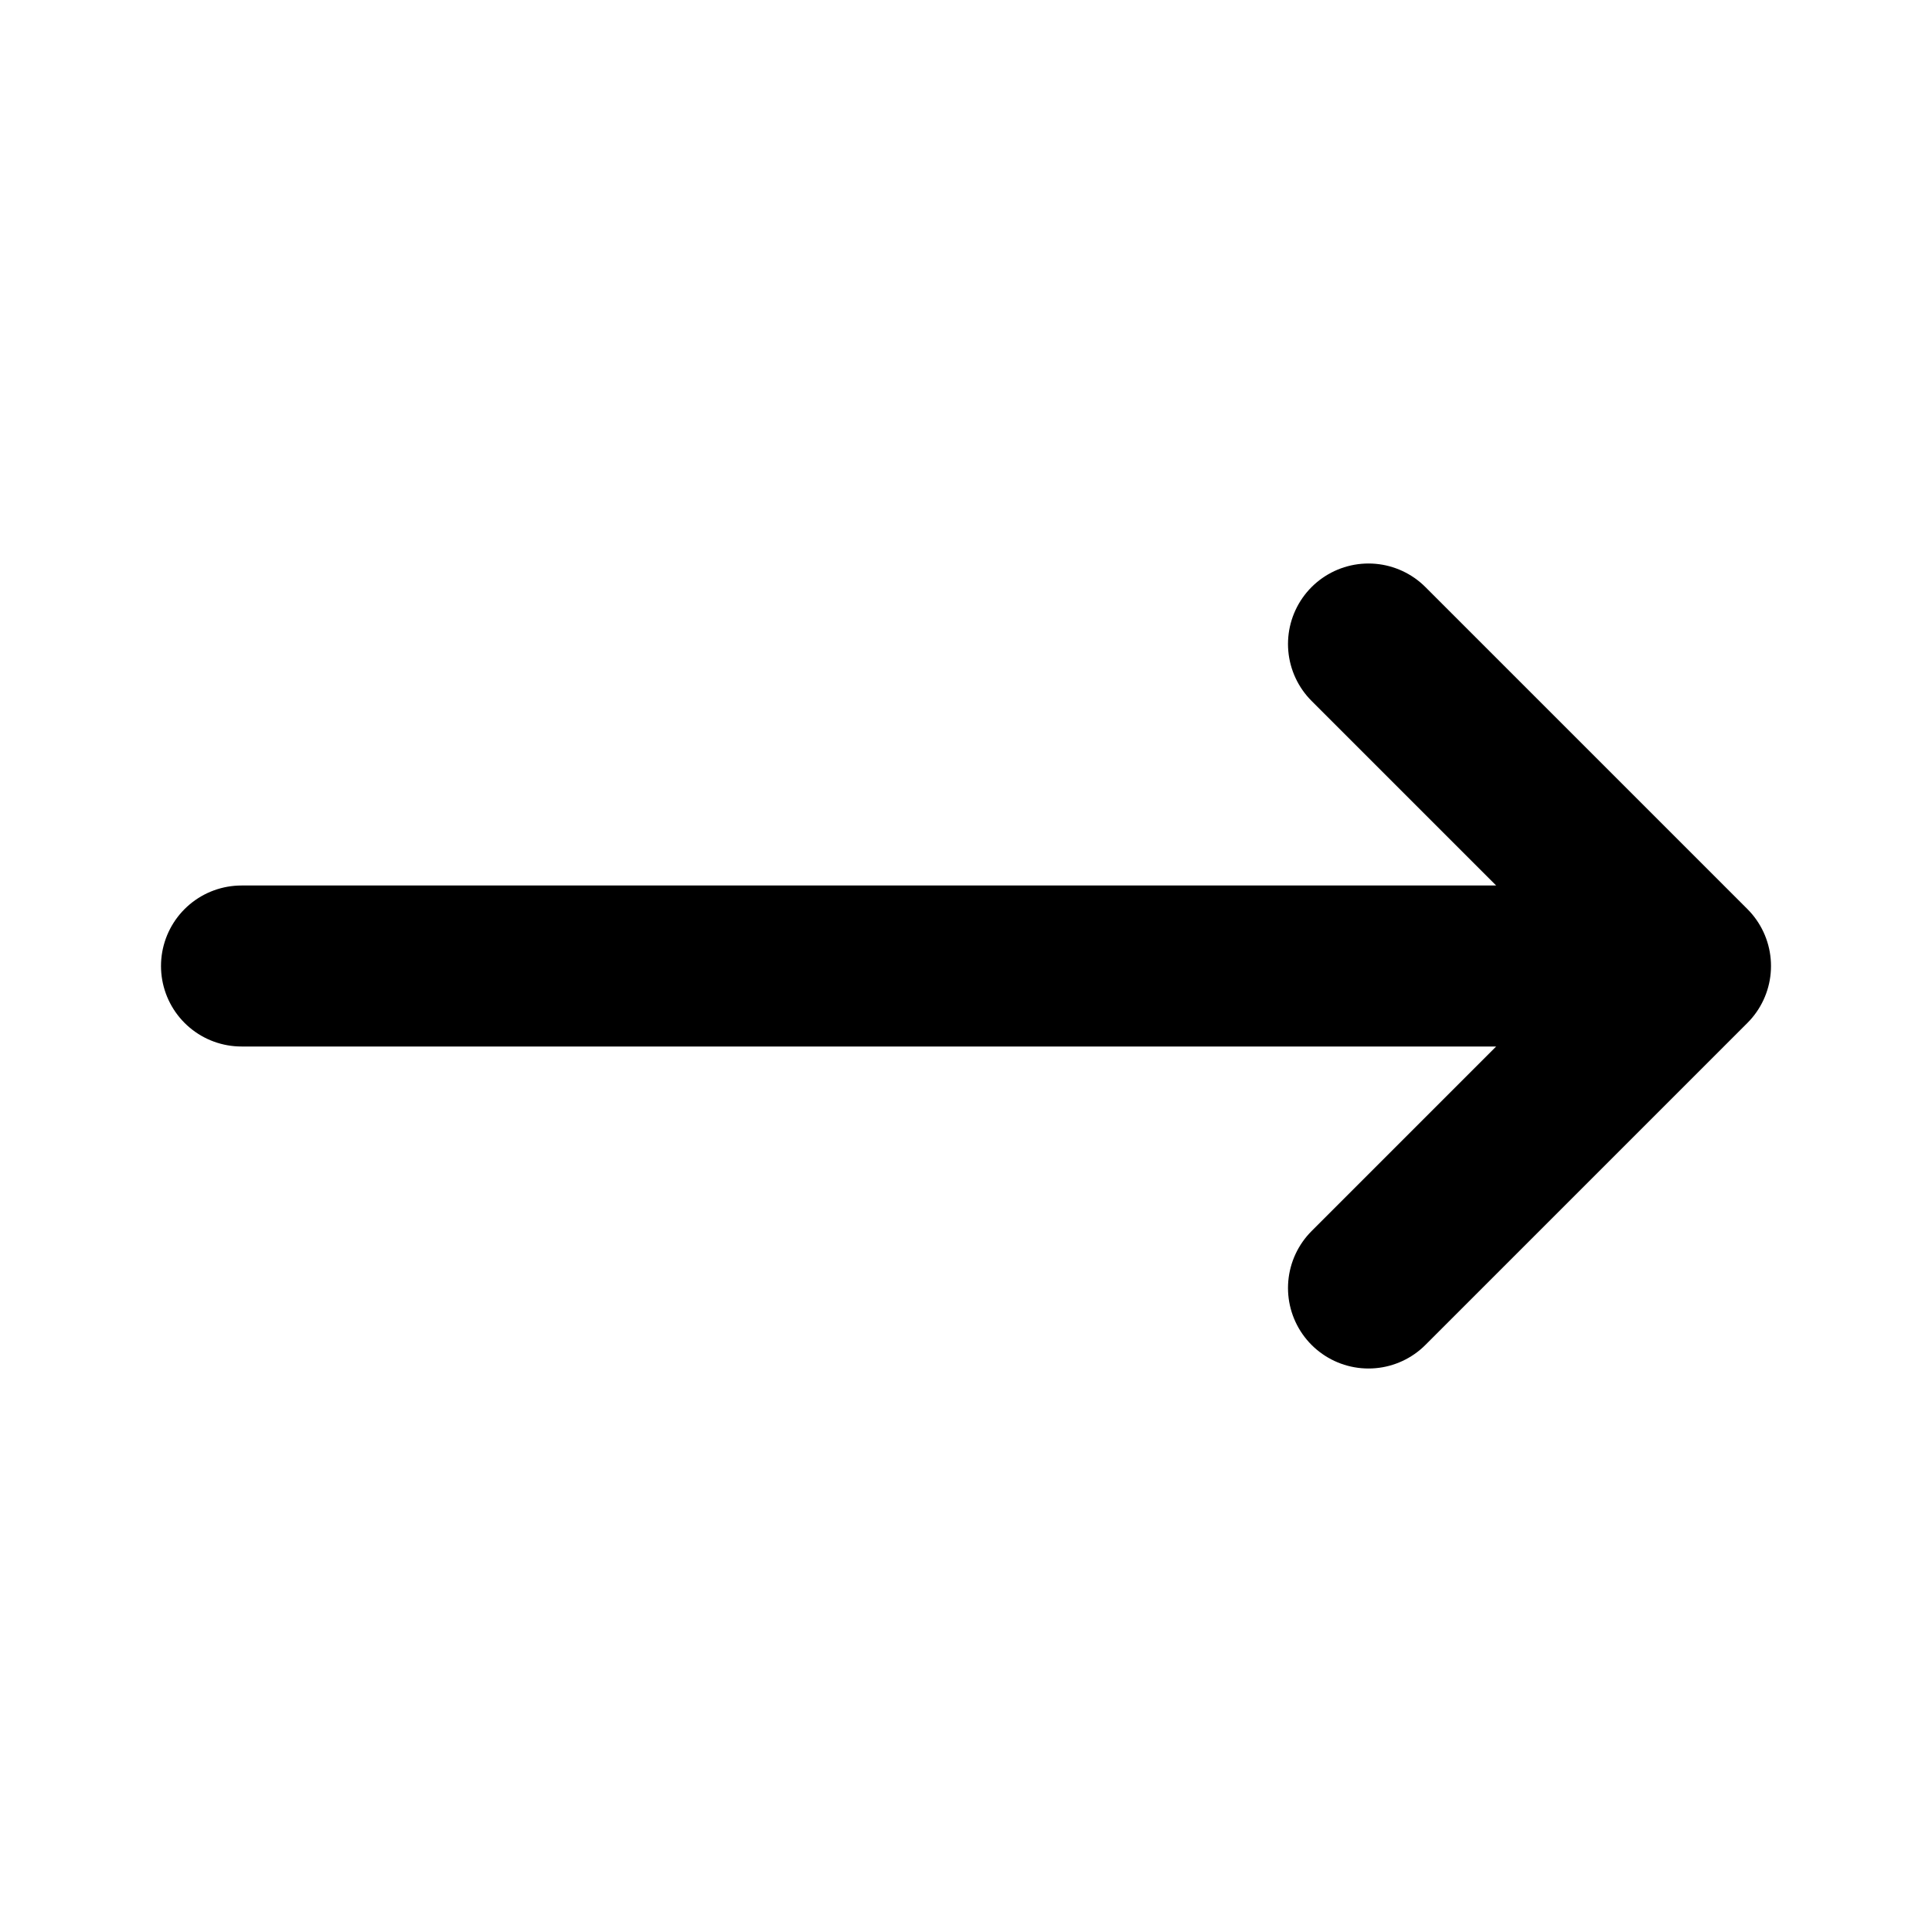
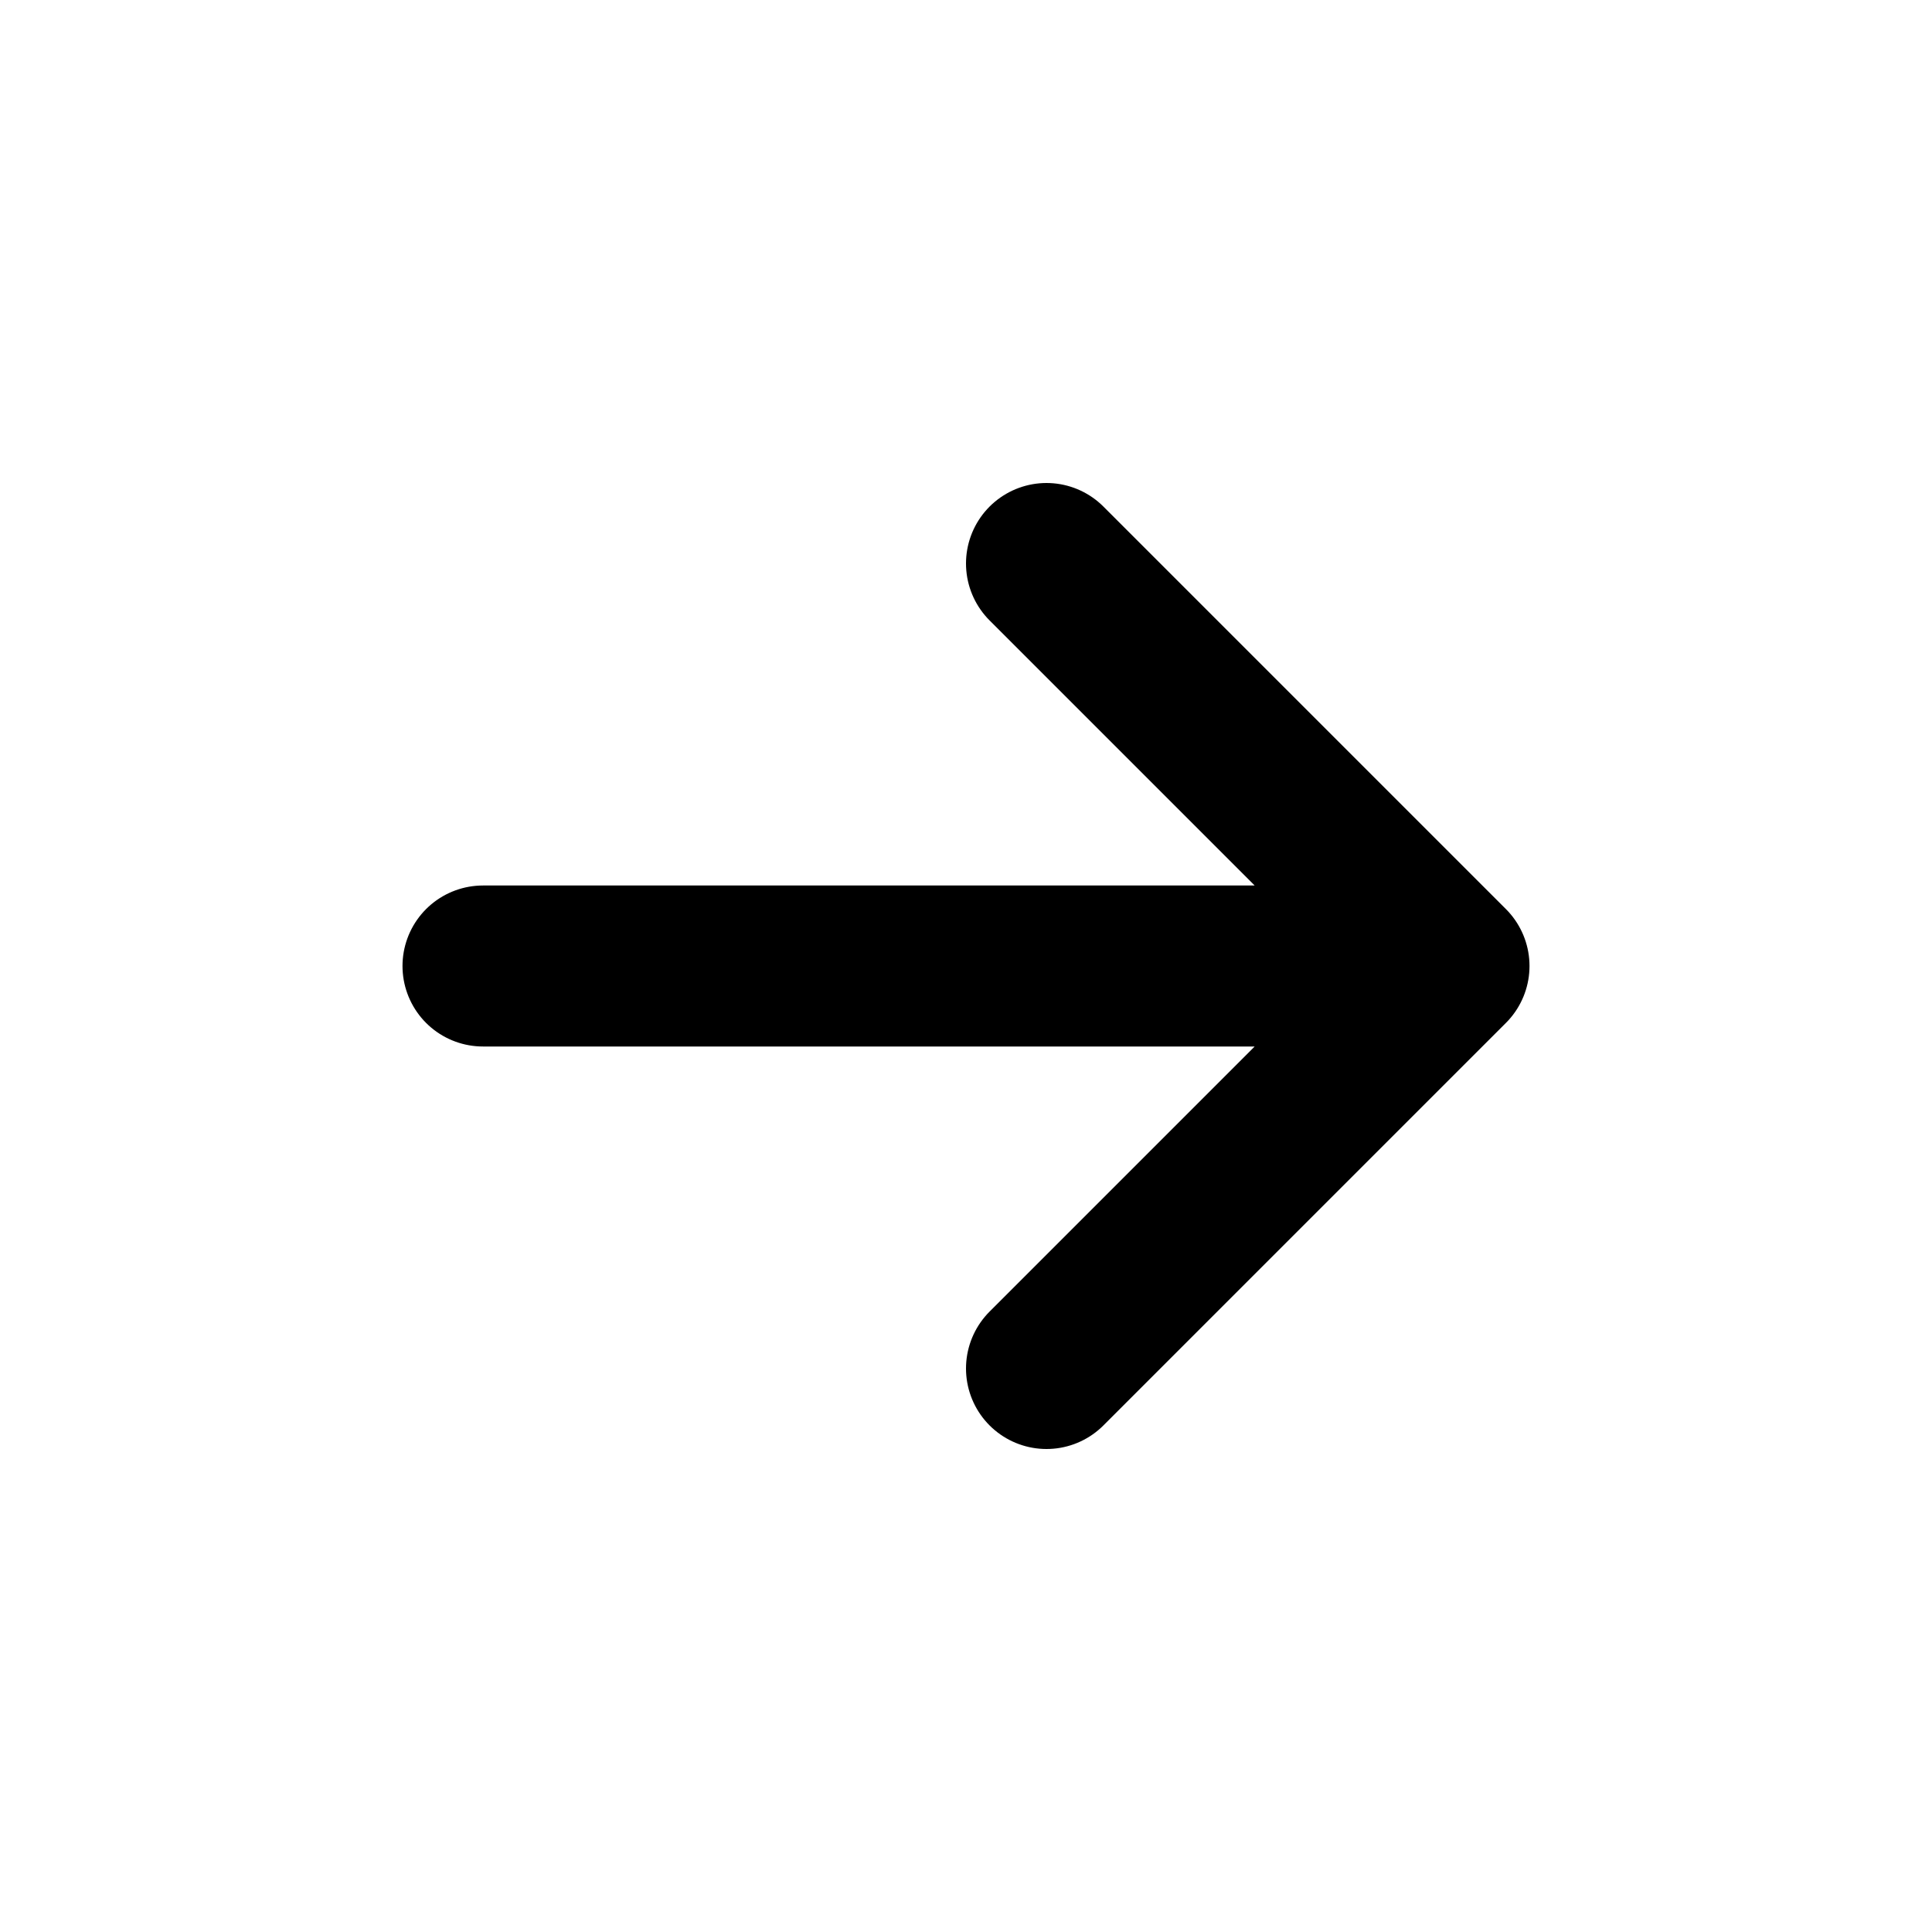
- <svg xmlns="http://www.w3.org/2000/svg" width="24" height="24" viewBox="0 0 24 24" fill="none" stroke="currentColor">
-   <path d="M17 8L21 12M21 12L17 16M21 12L3 12" stroke-width="2" stroke-linecap="round" stroke-linejoin="round" />
+ <svg xmlns="http://www.w3.org/2000/svg" width="24" height="24" viewBox="0 0 24 24" fill="none">
+   <path d="M13 7L18 12M18 12L13 17M18 12L6 12" stroke="currentColor" stroke-width="2" stroke-linecap="round" stroke-linejoin="round" />
</svg>
